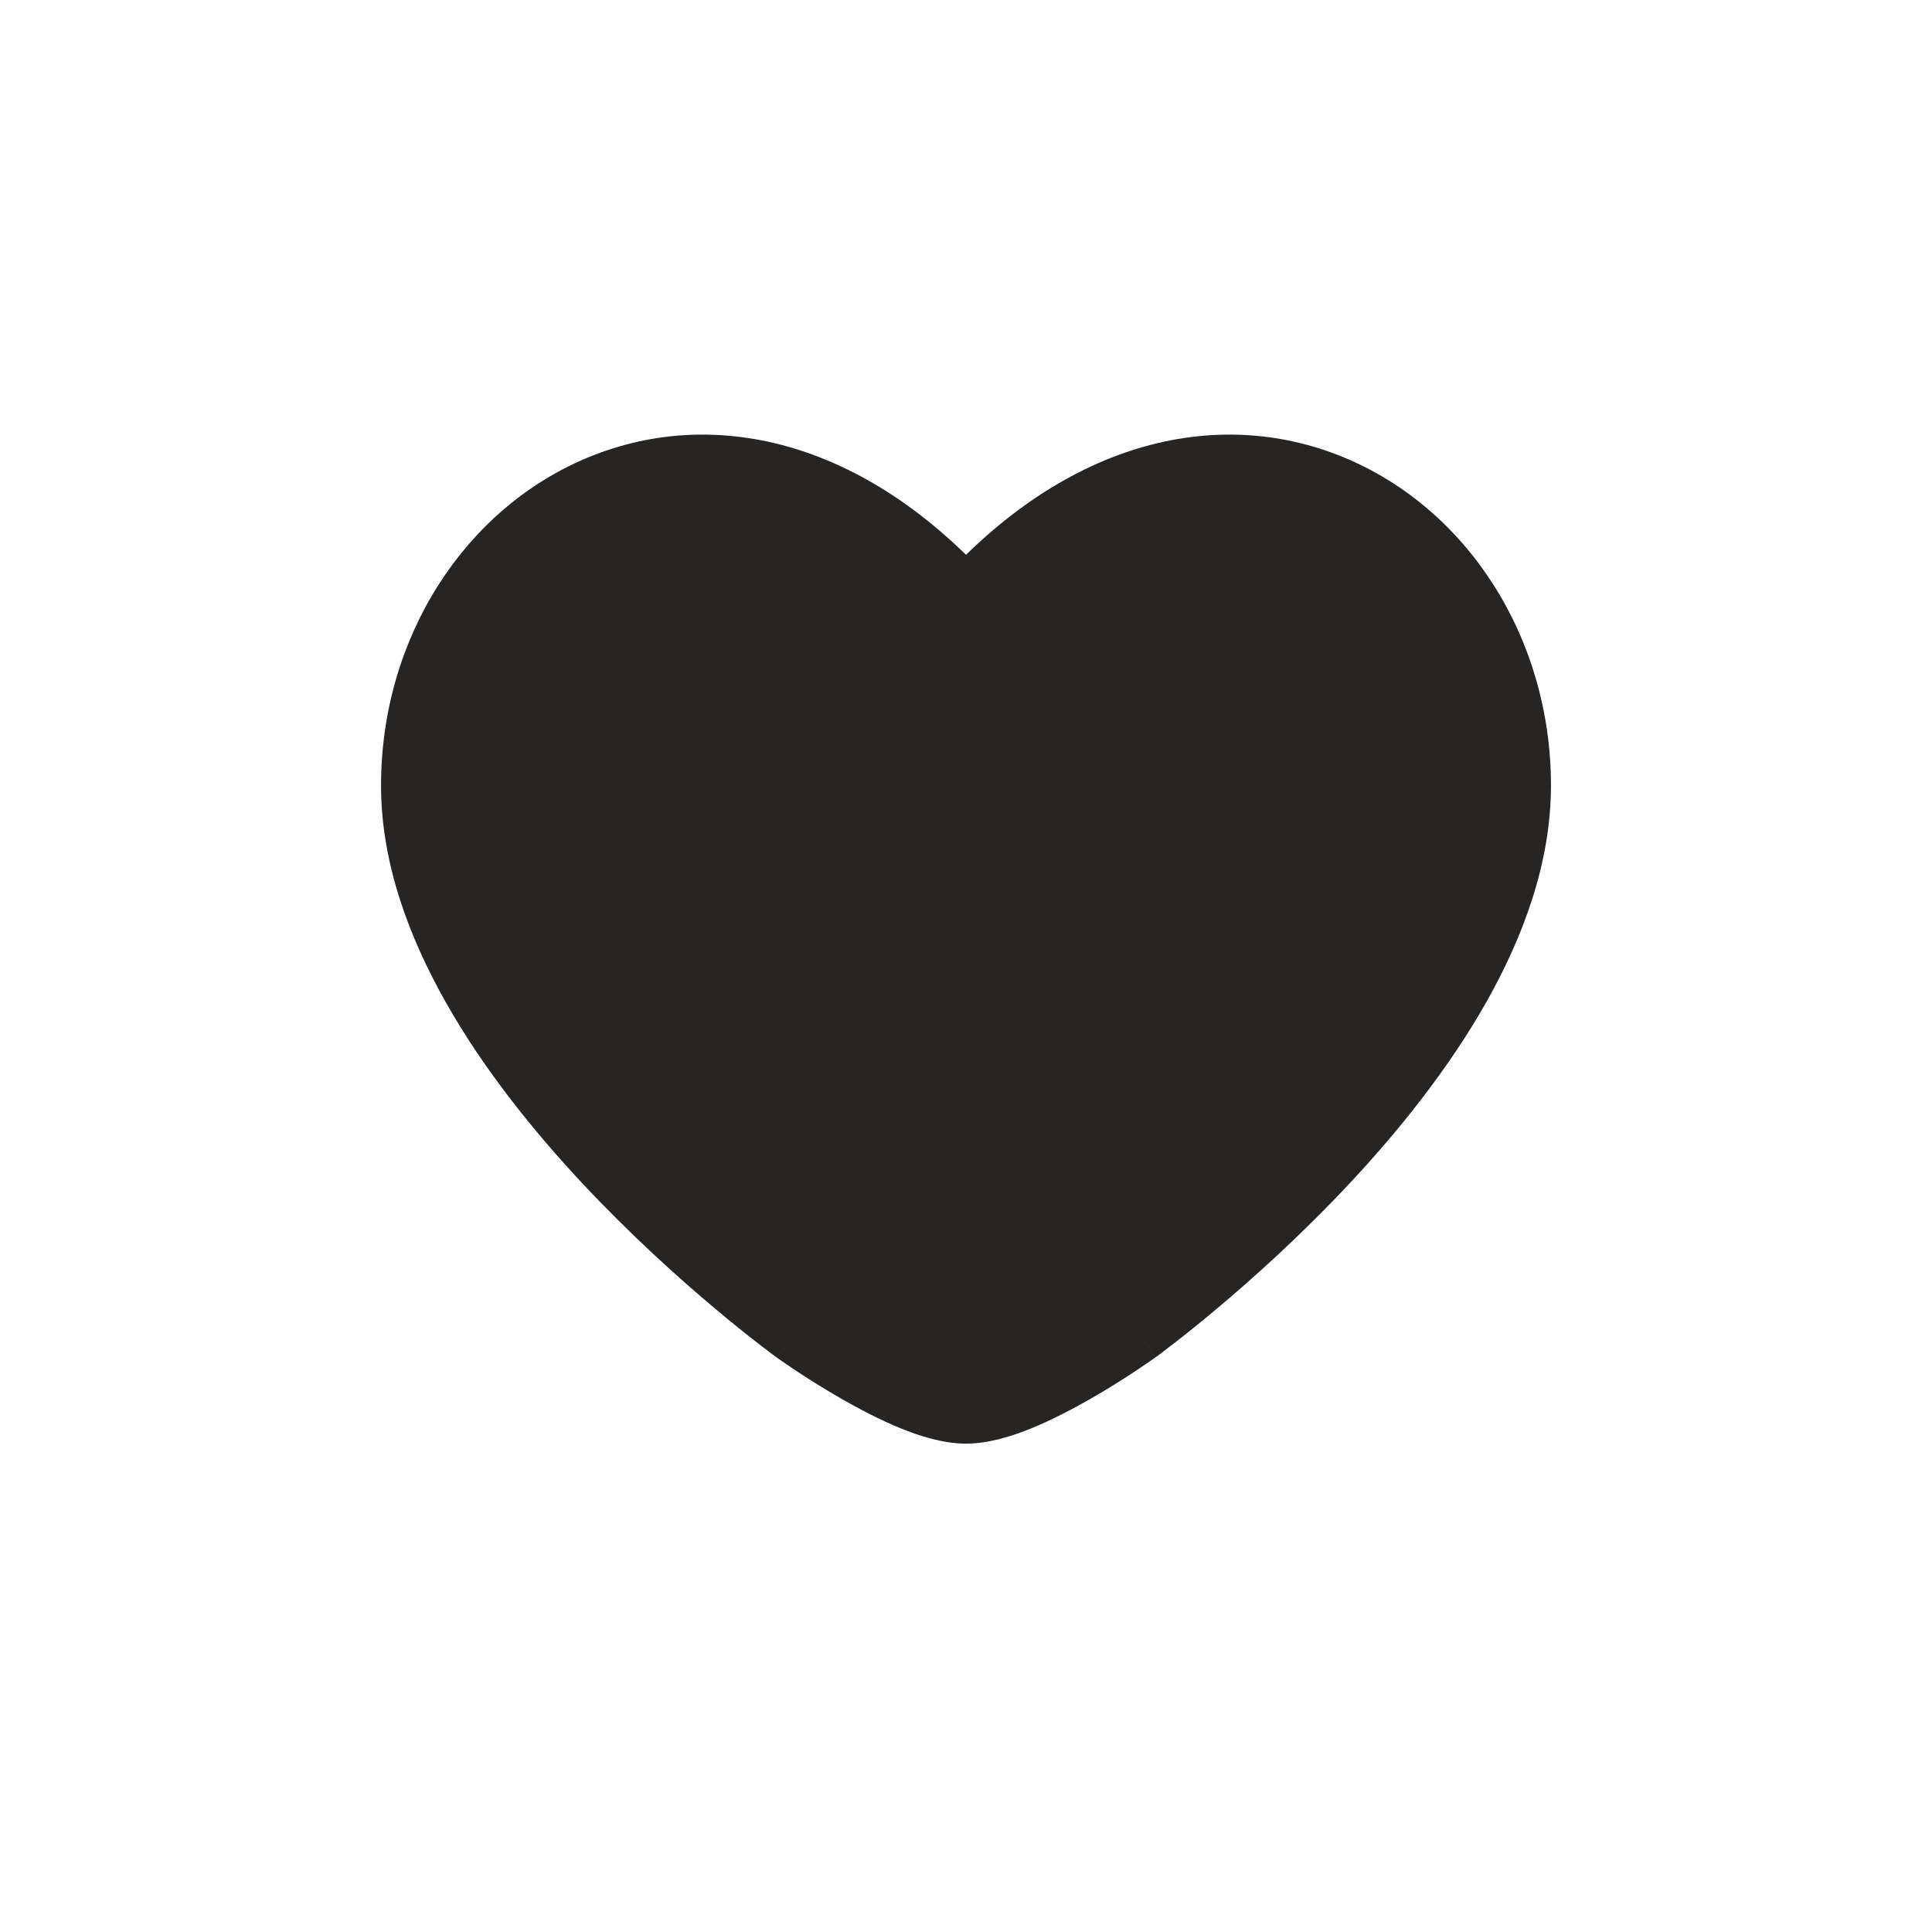
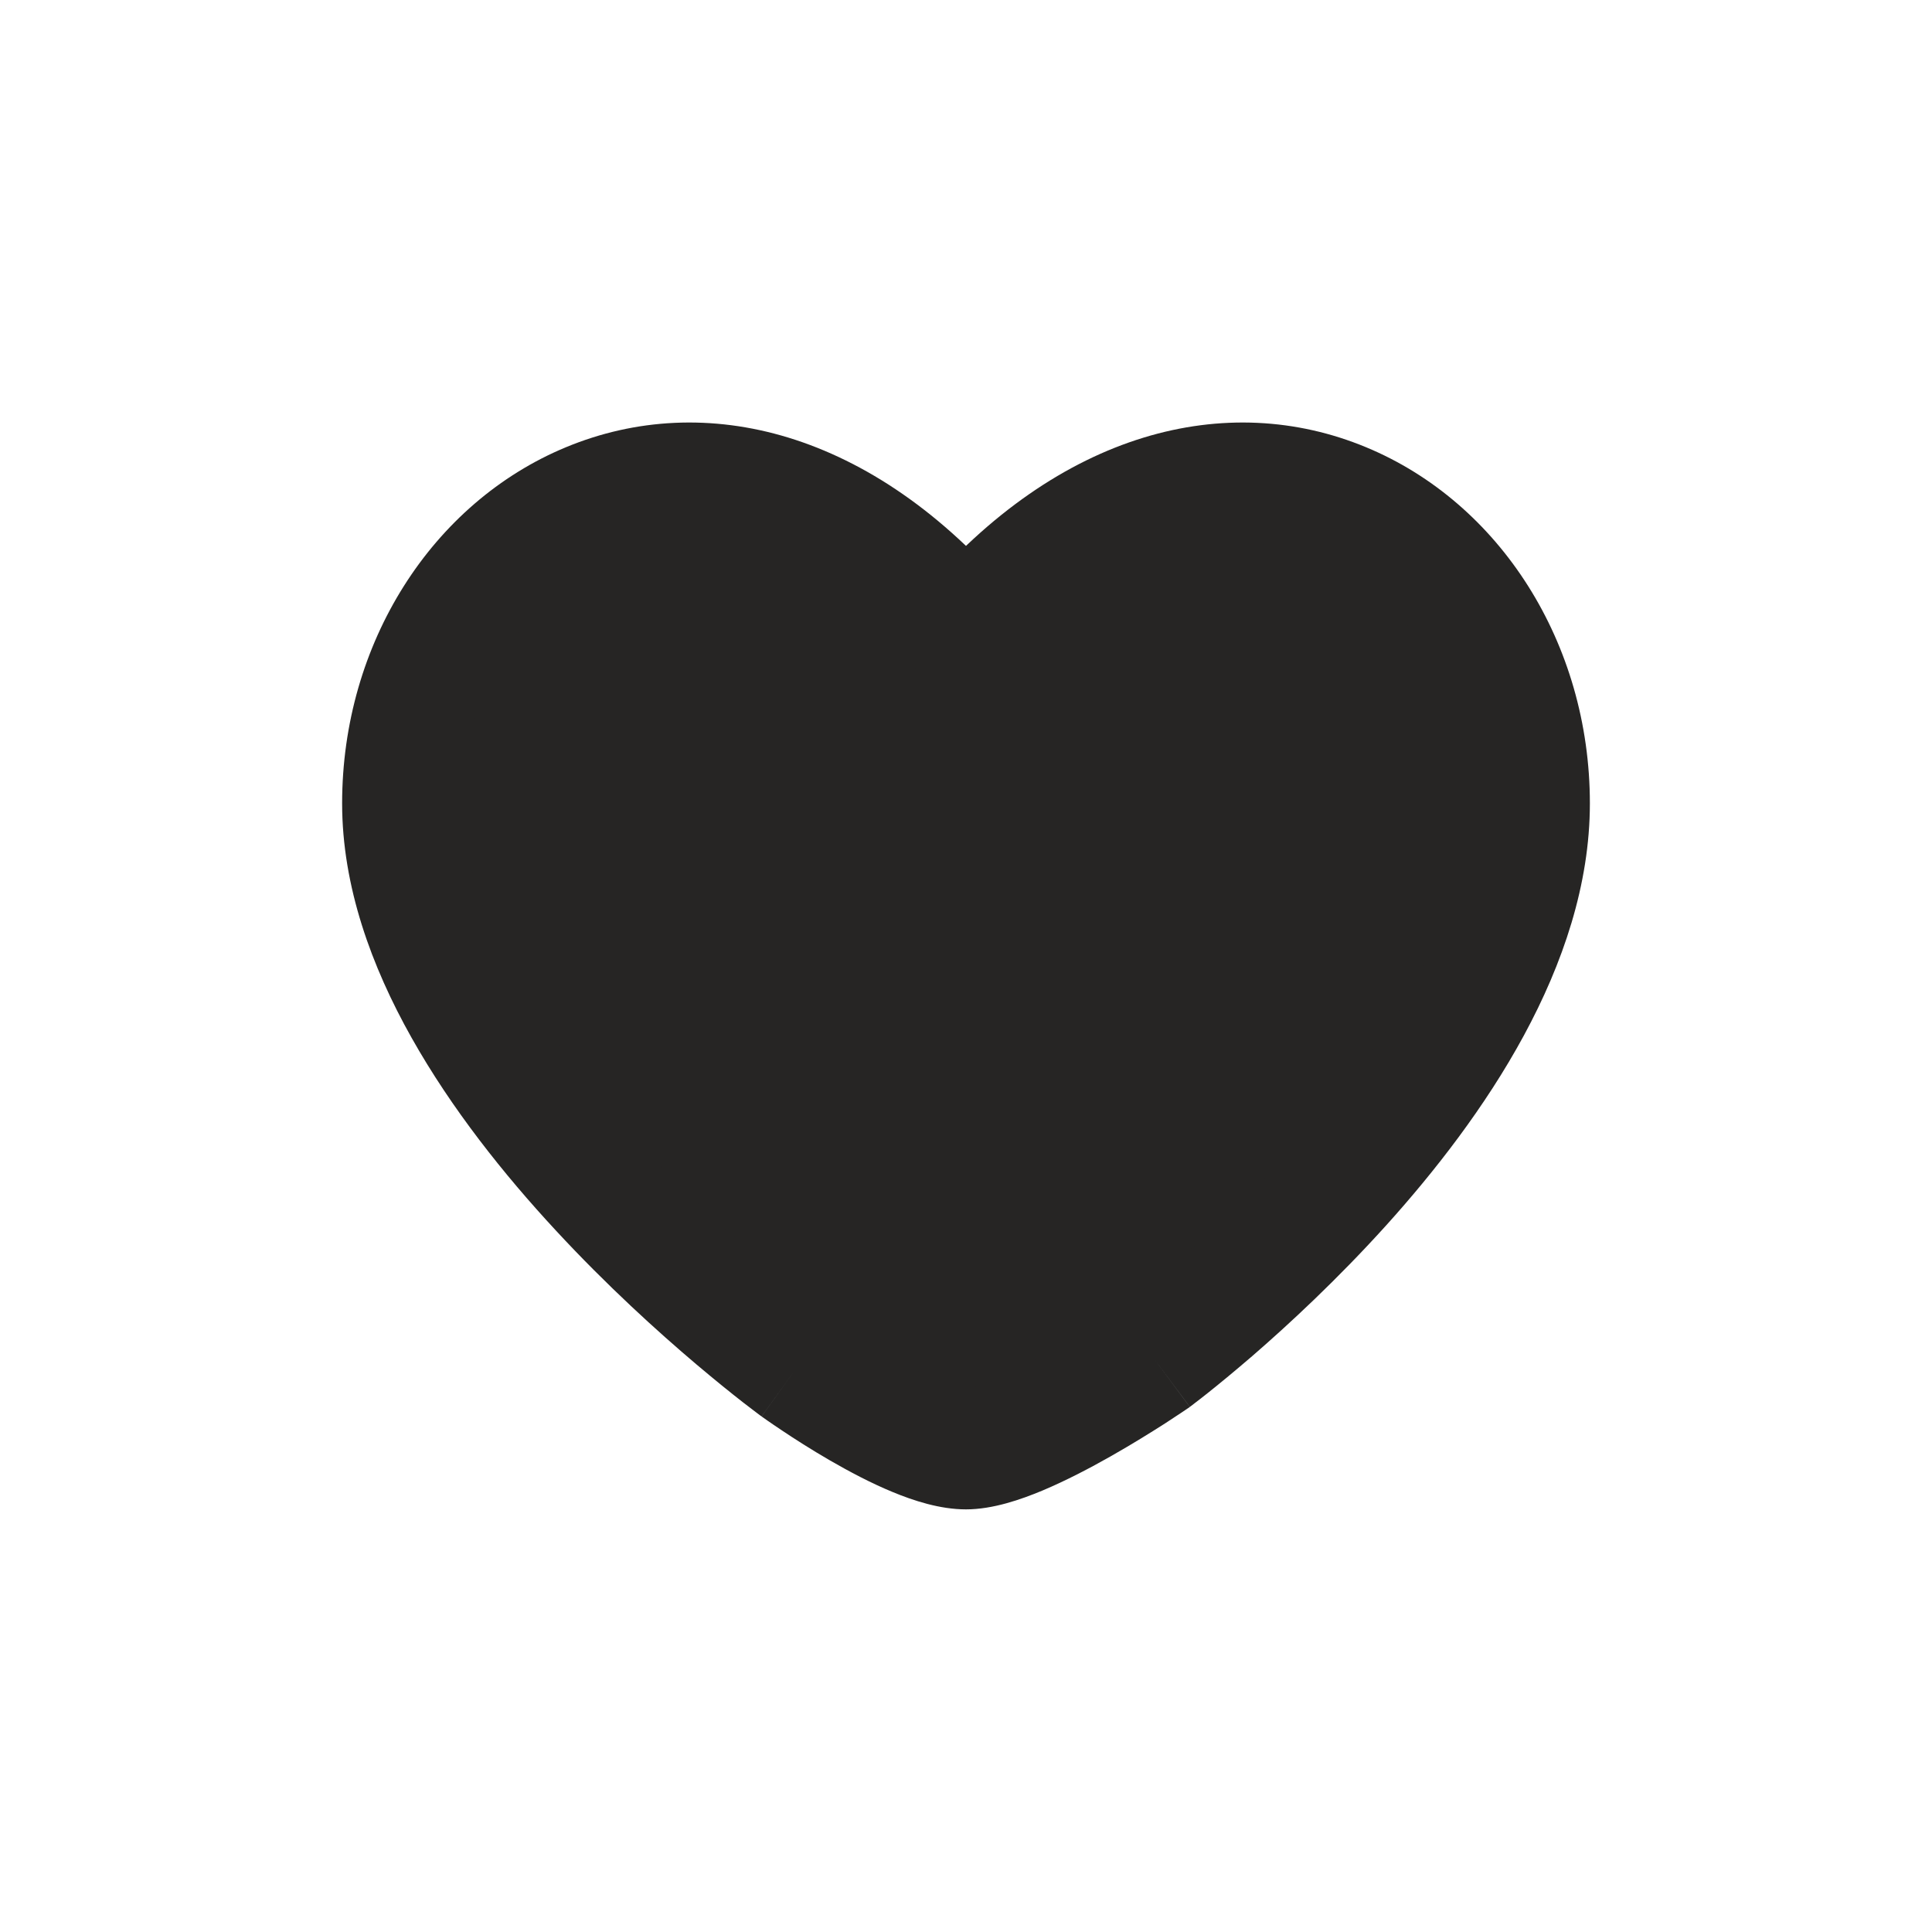
- <svg xmlns="http://www.w3.org/2000/svg" width="36" height="36" viewBox="0 0 36 36" fill="none">
-   <path d="M8 14.638C8 19.501 15 24.566 15 24.566C15 24.566 17 26 18 26C19 26 21 24.566 21 24.566C21 24.566 28 19.501 28 14.638C28 9.776 22.5 6.396 18 11.655C13.5 6.396 8 9.776 8 14.638Z" fill="#262524" />
-   <path d="M15 24.566L14.472 25.295L14.476 25.297L15 24.566ZM18 11.655L17.316 12.241C17.487 12.44 17.737 12.555 18 12.555C18.263 12.555 18.513 12.44 18.684 12.241L18 11.655ZM21 24.566L21.524 25.297L21.528 25.295L21 24.566ZM15 24.566C15.528 23.836 15.528 23.837 15.528 23.837C15.528 23.837 15.528 23.837 15.528 23.837C15.528 23.837 15.528 23.837 15.528 23.836C15.527 23.836 15.526 23.835 15.525 23.835C15.523 23.833 15.518 23.83 15.513 23.826C15.501 23.817 15.484 23.804 15.46 23.786C15.412 23.751 15.341 23.697 15.25 23.626C15.067 23.485 14.803 23.276 14.485 23.009C13.848 22.474 13.001 21.714 12.158 20.811C11.312 19.905 10.486 18.873 9.877 17.797C9.264 16.716 8.9 15.643 8.9 14.638H8H7.1C7.1 16.065 7.611 17.448 8.311 18.684C9.013 19.925 9.938 21.072 10.842 22.04C11.749 23.01 12.652 23.821 13.328 24.387C13.666 24.672 13.949 24.896 14.149 25.05C14.249 25.128 14.328 25.188 14.383 25.229C14.41 25.249 14.432 25.265 14.447 25.276C14.454 25.282 14.46 25.286 14.465 25.289C14.467 25.291 14.469 25.292 14.47 25.293C14.47 25.293 14.471 25.294 14.471 25.294C14.472 25.294 14.472 25.294 14.472 25.294C14.472 25.295 14.472 25.295 15 24.566ZM8 14.638H8.9C8.9 12.539 10.084 10.828 11.654 10.184C13.158 9.566 15.262 9.84 17.316 12.241L18 11.655L18.684 11.07C16.238 8.211 13.342 7.545 10.971 8.518C8.666 9.465 7.1 11.875 7.1 14.638H8ZM15 24.566C14.476 25.297 14.476 25.297 14.476 25.297C14.476 25.297 14.476 25.297 14.476 25.297C14.476 25.297 14.476 25.297 14.476 25.298C14.477 25.298 14.478 25.298 14.478 25.299C14.48 25.3 14.482 25.301 14.484 25.303C14.489 25.306 14.495 25.311 14.504 25.317C14.521 25.329 14.545 25.346 14.575 25.367C14.637 25.409 14.724 25.469 14.831 25.54C15.045 25.682 15.343 25.872 15.677 26.063C16.008 26.253 16.39 26.453 16.768 26.609C17.125 26.755 17.57 26.9 18 26.9V26V25.1C17.93 25.1 17.75 25.066 17.451 24.943C17.173 24.829 16.867 24.671 16.573 24.502C16.282 24.335 16.017 24.166 15.825 24.039C15.729 23.976 15.652 23.923 15.6 23.887C15.574 23.869 15.554 23.855 15.541 23.846C15.535 23.842 15.53 23.838 15.527 23.836C15.526 23.835 15.525 23.835 15.525 23.834C15.524 23.834 15.524 23.834 15.524 23.834C15.524 23.834 15.524 23.834 15.524 23.834C15.524 23.834 15.524 23.834 15.524 23.834C15.524 23.834 15.524 23.834 15 24.566ZM21 24.566C21.528 25.295 21.528 25.295 21.528 25.294C21.528 25.294 21.528 25.294 21.529 25.294C21.529 25.294 21.529 25.293 21.53 25.293C21.531 25.292 21.533 25.291 21.535 25.289C21.54 25.286 21.546 25.282 21.553 25.276C21.568 25.265 21.59 25.249 21.617 25.229C21.672 25.188 21.751 25.128 21.851 25.05C22.051 24.896 22.334 24.672 22.672 24.387C23.348 23.821 24.251 23.01 25.158 22.04C26.062 21.072 26.986 19.925 27.689 18.684C28.389 17.448 28.9 16.065 28.9 14.638H28H27.1C27.1 15.643 26.736 16.716 26.123 17.797C25.514 18.873 24.688 19.905 23.842 20.811C22.999 21.714 22.152 22.474 21.515 23.009C21.197 23.276 20.933 23.485 20.75 23.626C20.659 23.697 20.588 23.751 20.54 23.786C20.516 23.804 20.499 23.817 20.487 23.826C20.482 23.83 20.477 23.833 20.475 23.835C20.474 23.835 20.473 23.836 20.472 23.836C20.472 23.837 20.472 23.837 20.472 23.837C20.472 23.837 20.472 23.837 20.472 23.837C20.472 23.837 20.472 23.836 21 24.566ZM28 14.638H28.9C28.9 11.875 27.334 9.465 25.029 8.518C22.658 7.545 19.762 8.211 17.316 11.07L18 11.655L18.684 12.241C20.738 9.84 22.842 9.566 24.346 10.184C25.916 10.828 27.1 12.539 27.1 14.638H28ZM21 24.566C20.476 23.834 20.476 23.834 20.476 23.834C20.476 23.834 20.476 23.834 20.476 23.834C20.476 23.834 20.476 23.834 20.476 23.834C20.476 23.834 20.476 23.834 20.475 23.834C20.475 23.835 20.474 23.835 20.473 23.836C20.47 23.838 20.465 23.842 20.459 23.846C20.446 23.855 20.426 23.869 20.4 23.887C20.348 23.923 20.271 23.976 20.175 24.039C19.983 24.166 19.718 24.335 19.427 24.502C19.133 24.671 18.827 24.829 18.549 24.943C18.25 25.066 18.07 25.1 18 25.1V26V26.9C18.43 26.9 18.875 26.755 19.232 26.609C19.61 26.453 19.992 26.253 20.323 26.063C20.657 25.872 20.955 25.682 21.169 25.54C21.276 25.469 21.363 25.409 21.424 25.367C21.455 25.346 21.479 25.329 21.496 25.317C21.505 25.311 21.511 25.306 21.516 25.303C21.518 25.301 21.52 25.3 21.522 25.299C21.522 25.298 21.523 25.298 21.523 25.298C21.524 25.297 21.524 25.297 21.524 25.297C21.524 25.297 21.524 25.297 21.524 25.297C21.524 25.297 21.524 25.297 21 24.566Z" fill="#262524" />
+ <svg xmlns="http://www.w3.org/2000/svg" width="24" height="24" viewBox="0 0 24 24" fill="none">
+   <path d="M5 9.98C5 13.412 9.9 16.987 9.9 16.987C9.9 16.987 11.3 18 12 18C12.7 18 14.333 16.875 14.333 16.875C14.333 16.875 19 13.412 19 9.98C19 6.548 15.15 4.162 12 7.874C8.85 4.162 5 6.548 5 9.98Z" fill="#262524" />
+   <path d="M9.9 16.987L9.458 17.593L9.46 17.595L9.9 16.987ZM12 7.874L11.428 8.36C11.571 8.528 11.78 8.624 12 8.624C12.22 8.624 12.429 8.528 12.572 8.36L12 7.874ZM14.333 16.875L14.759 17.493L14.77 17.485L14.78 17.477L14.333 16.875ZM9.9 16.987C10.342 16.382 10.342 16.382 10.342 16.382C10.342 16.382 10.342 16.382 10.342 16.382C10.342 16.382 10.342 16.382 10.342 16.382C10.342 16.381 10.341 16.381 10.341 16.381C10.339 16.379 10.336 16.377 10.332 16.375C10.325 16.369 10.312 16.36 10.296 16.347C10.263 16.323 10.214 16.285 10.151 16.236C10.024 16.137 9.84 15.99 9.619 15.803C9.176 15.428 8.587 14.894 8 14.261C7.412 13.626 6.84 12.905 6.42 12.155C5.996 11.402 5.75 10.664 5.75 9.98H5H4.25C4.25 11.012 4.616 12.008 5.112 12.89C5.61 13.776 6.263 14.593 6.9 15.28C7.538 15.97 8.174 16.545 8.65 16.948C8.888 17.149 9.087 17.309 9.228 17.419C9.299 17.474 9.355 17.516 9.394 17.546C9.413 17.56 9.429 17.572 9.439 17.58C9.445 17.584 9.449 17.587 9.452 17.589C9.454 17.59 9.455 17.591 9.456 17.592C9.456 17.592 9.457 17.593 9.457 17.593C9.457 17.593 9.458 17.593 9.458 17.593C9.458 17.593 9.458 17.593 9.9 16.987ZM5 9.98H5.75C5.75 8.536 6.557 7.375 7.606 6.941C8.597 6.53 10.015 6.695 11.428 8.36L12 7.874L12.572 7.389C10.835 5.342 8.753 4.842 7.032 5.555C5.368 6.244 4.25 7.991 4.25 9.98H5ZM9.9 16.987C9.46 17.595 9.461 17.595 9.461 17.595C9.461 17.595 9.461 17.595 9.461 17.595C9.461 17.596 9.461 17.596 9.461 17.596C9.462 17.596 9.462 17.596 9.463 17.597C9.464 17.598 9.465 17.599 9.467 17.6C9.47 17.602 9.475 17.606 9.481 17.61C9.493 17.619 9.51 17.631 9.532 17.646C9.576 17.676 9.637 17.719 9.713 17.769C9.864 17.87 10.075 18.006 10.312 18.143C10.546 18.278 10.818 18.423 11.09 18.535C11.344 18.64 11.674 18.75 12 18.75V18V17.25C12.001 17.25 11.992 17.25 11.974 17.247C11.956 17.244 11.931 17.239 11.9 17.231C11.835 17.214 11.756 17.187 11.663 17.149C11.476 17.071 11.266 16.962 11.063 16.845C10.862 16.728 10.679 16.611 10.546 16.522C10.48 16.478 10.427 16.441 10.391 16.416C10.373 16.404 10.359 16.394 10.351 16.388C10.346 16.385 10.343 16.382 10.341 16.381C10.34 16.38 10.34 16.38 10.339 16.38C10.339 16.38 10.339 16.38 10.339 16.38C10.339 16.38 10.339 16.38 10.339 16.38C10.339 16.38 10.339 16.38 10.339 16.38C10.339 16.38 10.339 16.38 9.9 16.987ZM14.333 16.875C14.78 17.477 14.78 17.477 14.781 17.477C14.781 17.477 14.781 17.477 14.781 17.477C14.781 17.477 14.782 17.476 14.782 17.476C14.783 17.475 14.784 17.474 14.786 17.473C14.789 17.471 14.793 17.468 14.798 17.464C14.809 17.456 14.823 17.445 14.842 17.43C14.88 17.402 14.933 17.36 15 17.307C15.135 17.2 15.325 17.044 15.553 16.848C16.007 16.455 16.614 15.893 17.224 15.217C18.406 13.905 19.75 11.997 19.75 9.98H19H18.25C18.25 11.395 17.261 12.935 16.11 14.213C15.553 14.831 14.993 15.349 14.572 15.713C14.362 15.895 14.188 16.037 14.067 16.132C14.007 16.18 13.96 16.216 13.93 16.24C13.914 16.252 13.902 16.261 13.895 16.266C13.892 16.269 13.889 16.271 13.887 16.272C13.887 16.272 13.886 16.273 13.886 16.273C13.886 16.273 13.886 16.273 13.886 16.273C13.886 16.273 13.886 16.273 13.886 16.273C13.886 16.273 13.886 16.273 14.333 16.875ZM19 9.98H19.75C19.75 7.991 18.632 6.244 16.968 5.555C15.247 4.842 13.165 5.342 11.428 7.389L12 7.874L12.572 8.36C13.985 6.695 15.403 6.53 16.394 6.941C17.443 7.375 18.25 8.536 18.25 9.98H19ZM14.333 16.875C13.908 16.257 13.908 16.257 13.908 16.257C13.908 16.257 13.908 16.257 13.908 16.257C13.908 16.257 13.908 16.257 13.908 16.257C13.908 16.257 13.908 16.257 13.908 16.258C13.907 16.258 13.906 16.258 13.905 16.259C13.903 16.261 13.899 16.264 13.893 16.267C13.883 16.274 13.866 16.285 13.845 16.3C13.802 16.328 13.739 16.37 13.662 16.42C13.505 16.52 13.291 16.653 13.059 16.785C12.824 16.918 12.583 17.043 12.37 17.133C12.264 17.177 12.174 17.209 12.102 17.229C12.026 17.25 11.995 17.25 12 17.25V18V18.75C12.334 18.75 12.684 18.627 12.95 18.516C13.24 18.394 13.538 18.238 13.799 18.09C14.063 17.94 14.301 17.792 14.473 17.682C14.559 17.626 14.629 17.58 14.678 17.547C14.703 17.53 14.723 17.517 14.736 17.508C14.743 17.503 14.748 17.5 14.752 17.497C14.754 17.496 14.755 17.495 14.757 17.494C14.757 17.494 14.758 17.494 14.758 17.493C14.758 17.493 14.758 17.493 14.758 17.493C14.758 17.493 14.759 17.493 14.759 17.493C14.759 17.493 14.759 17.493 14.333 16.875Z" fill="#262524" />
</svg>
